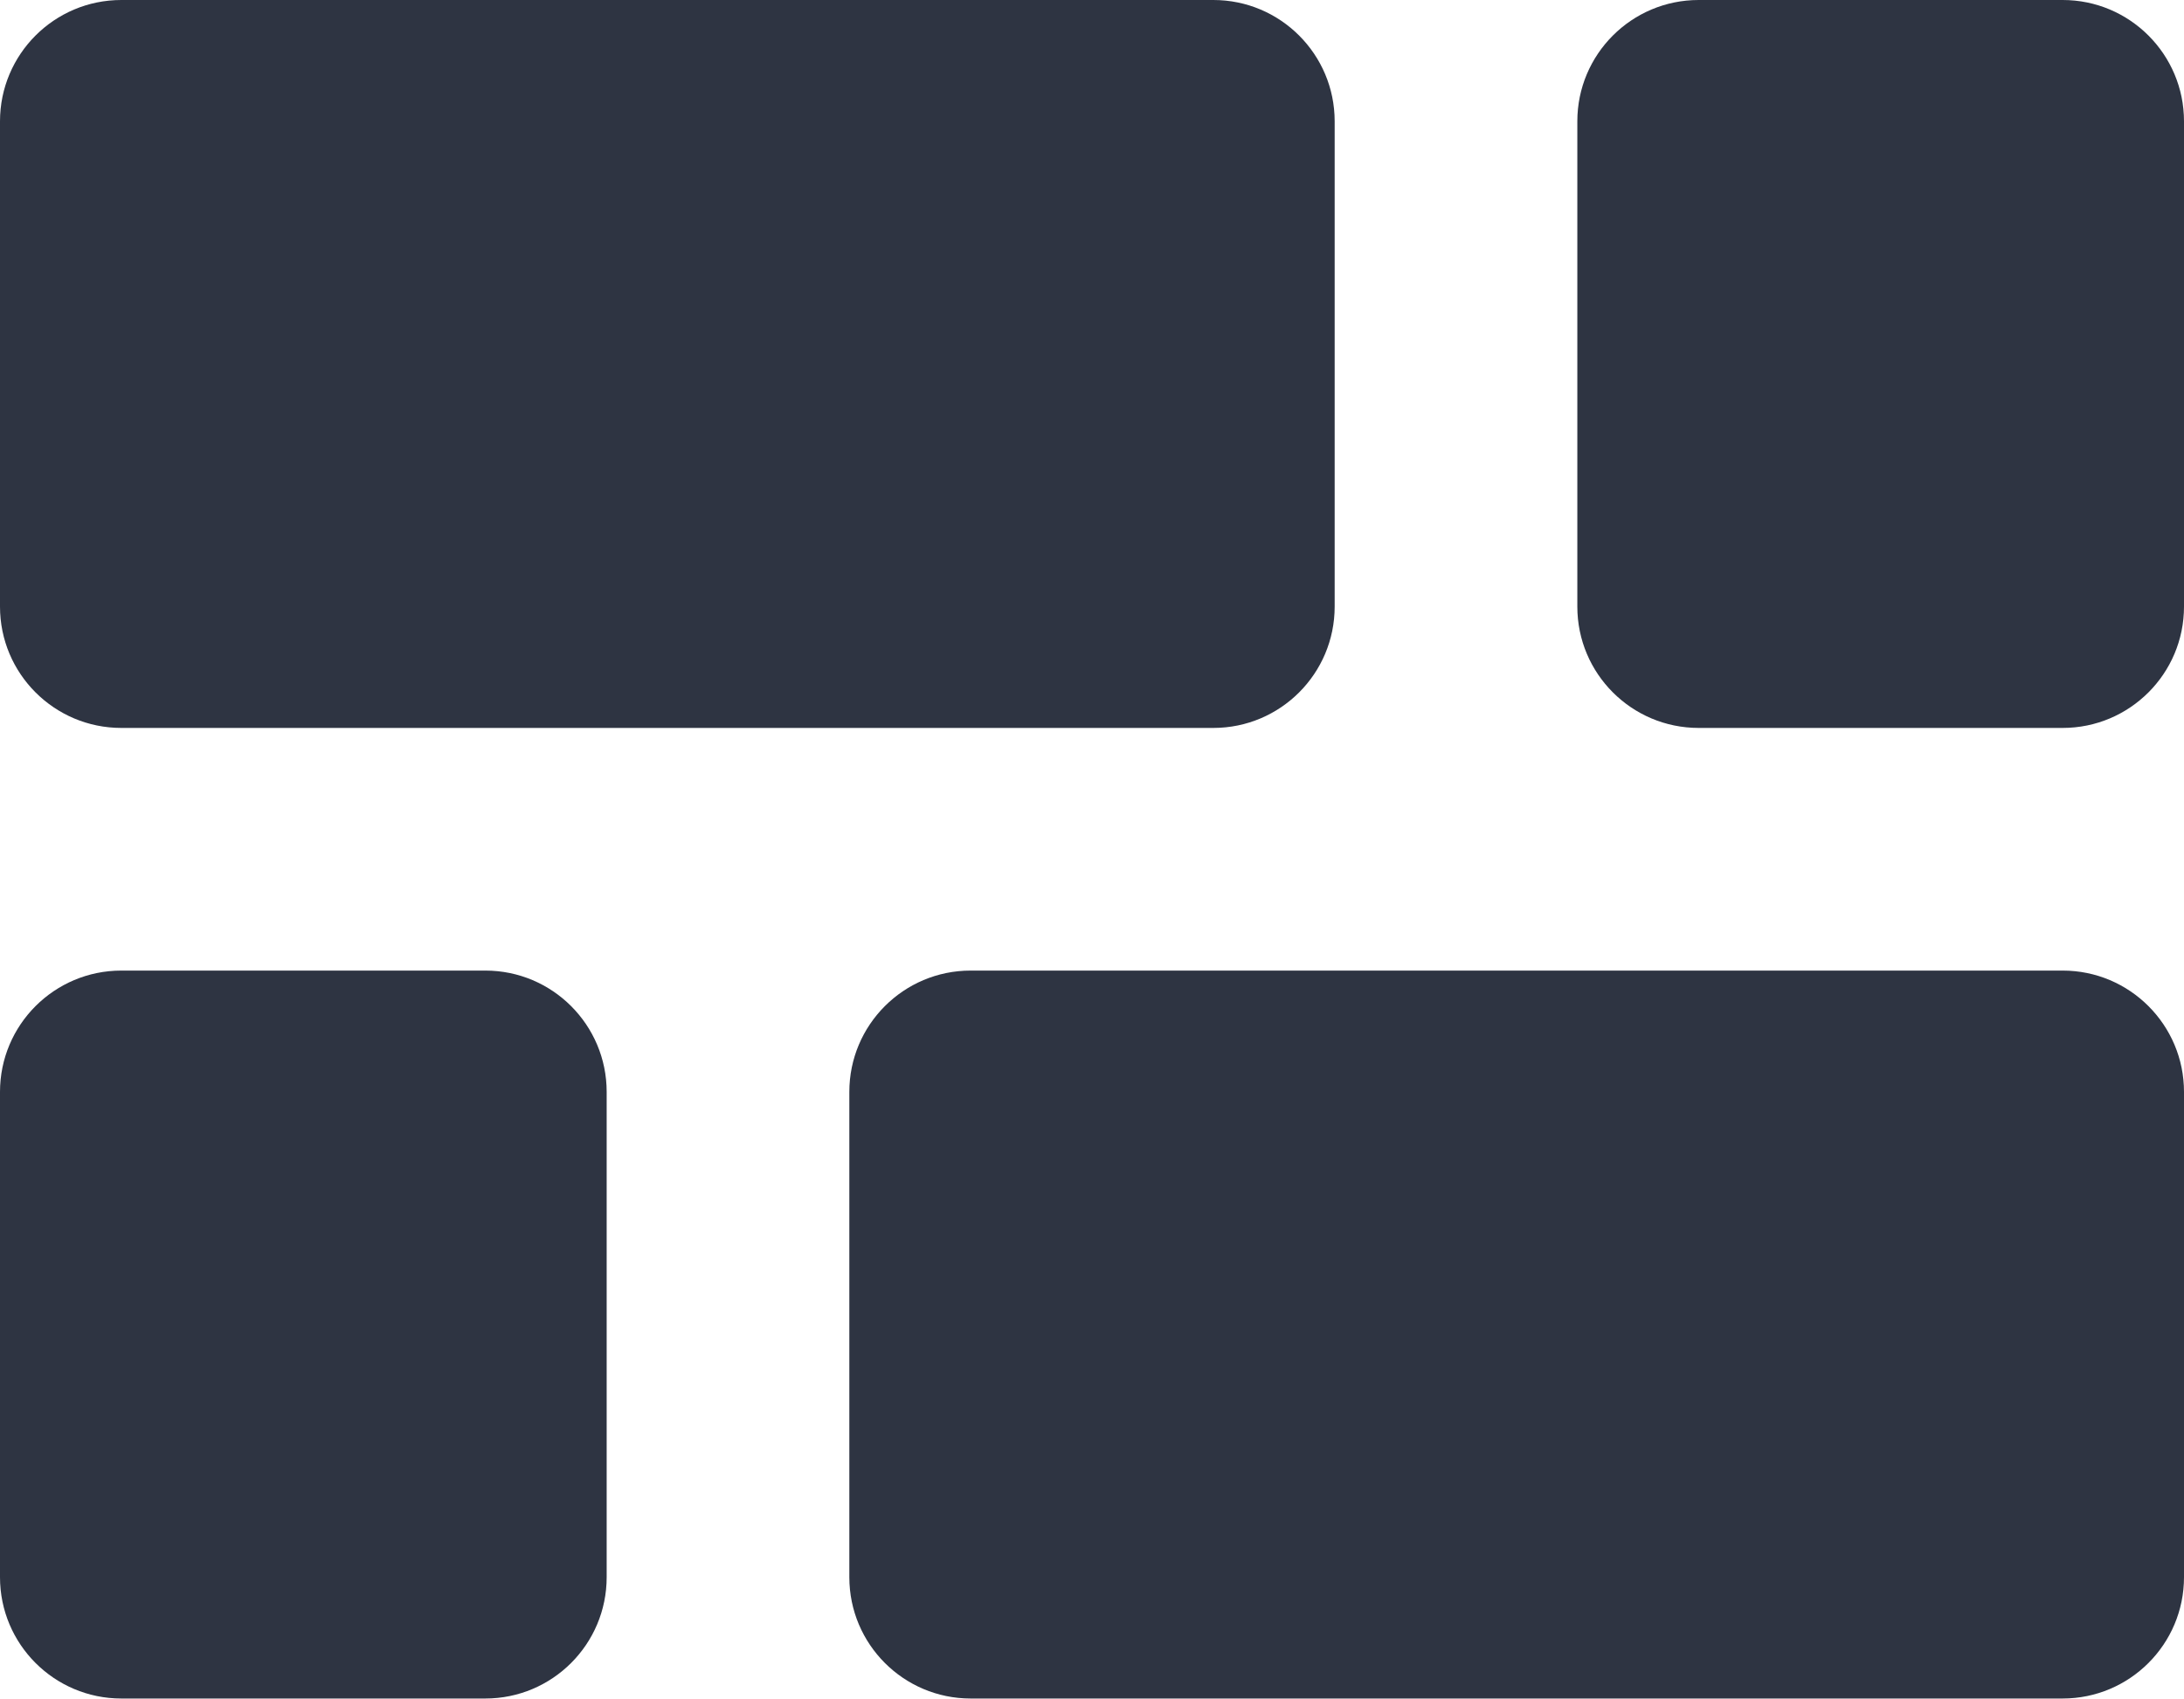
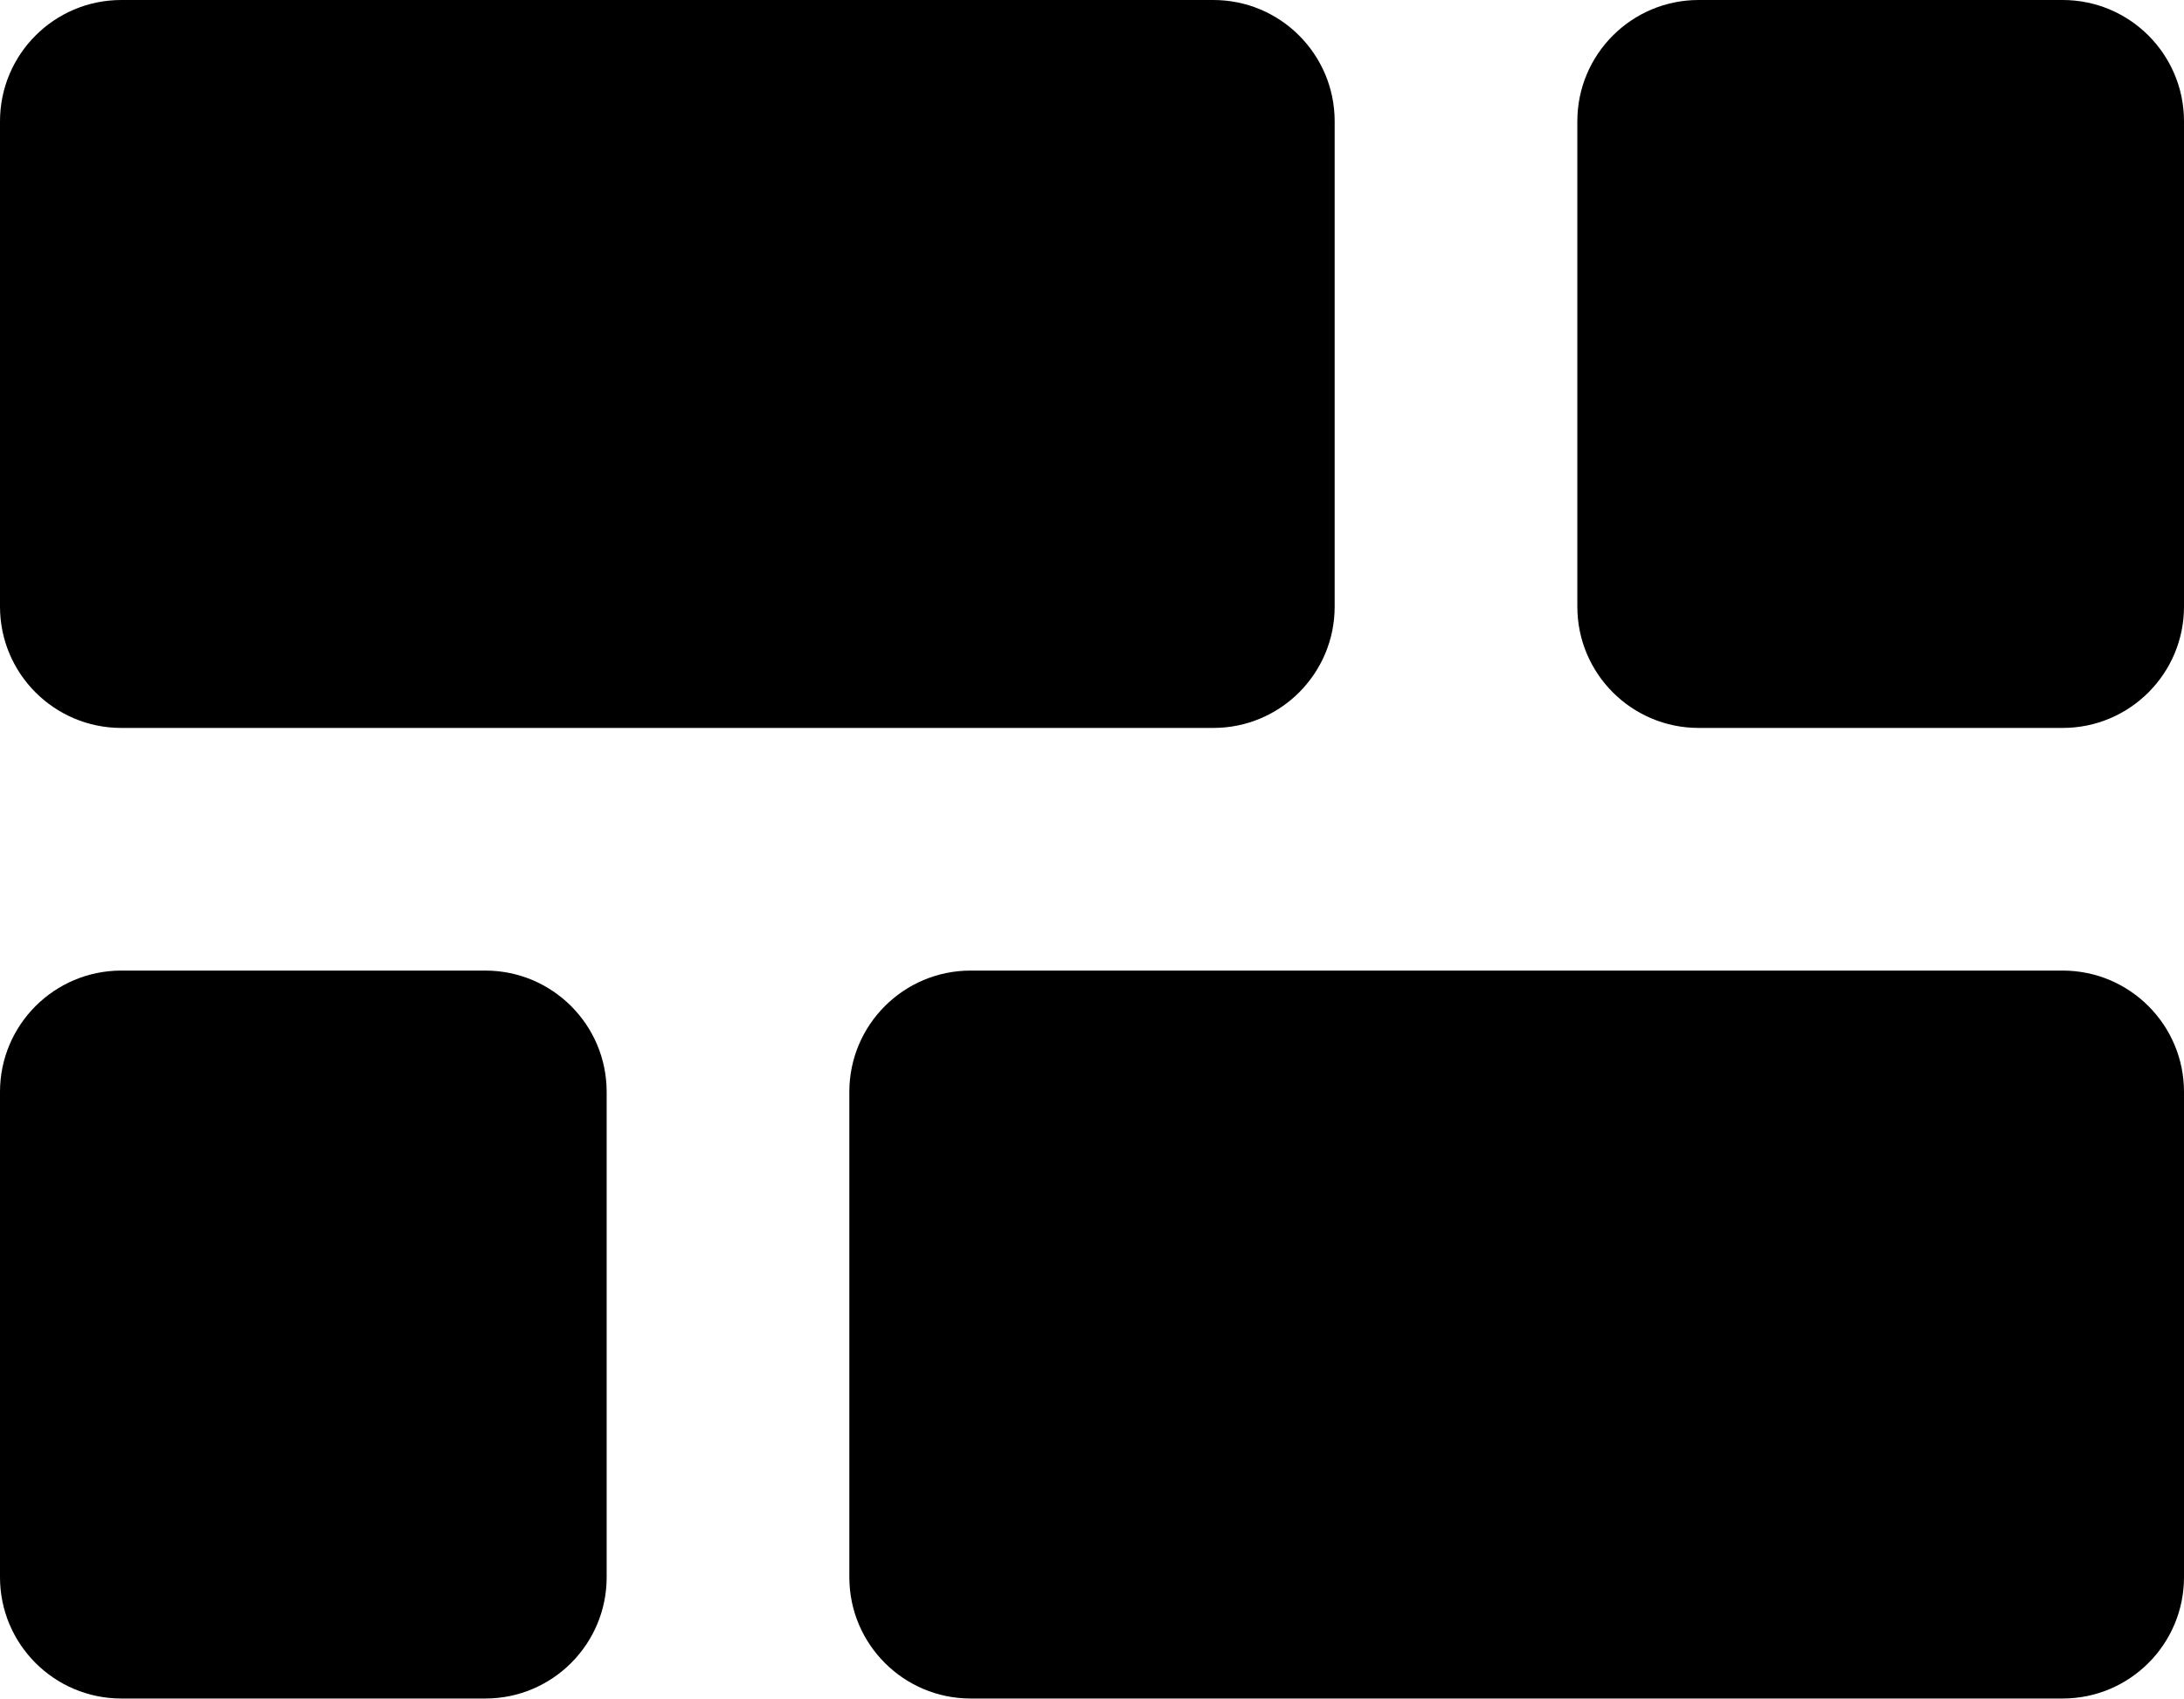
<svg xmlns="http://www.w3.org/2000/svg" width="18" height="14" viewBox="0 0 18 14" fill="none">
-   <rect width="11" height="6" rx="1" fill="#2E3442" />
-   <rect x="7" y="8" width="11" height="6" rx="1" fill="#2E3442" />
-   <rect x="13" width="5" height="6" rx="1" fill="#2E3442" />
-   <rect y="8" width="5" height="6" rx="1" fill="#2E3442" />
+   <rect width="11" height="6" rx="1" fill="currentColor" />
+   <rect x="7" y="8" width="11" height="6" rx="1" fill="currentColor" />
+   <rect x="13" width="5" height="6" rx="1" fill="currentColor" />
+   <rect y="8" width="5" height="6" rx="1" fill="currentColor" />
</svg>
